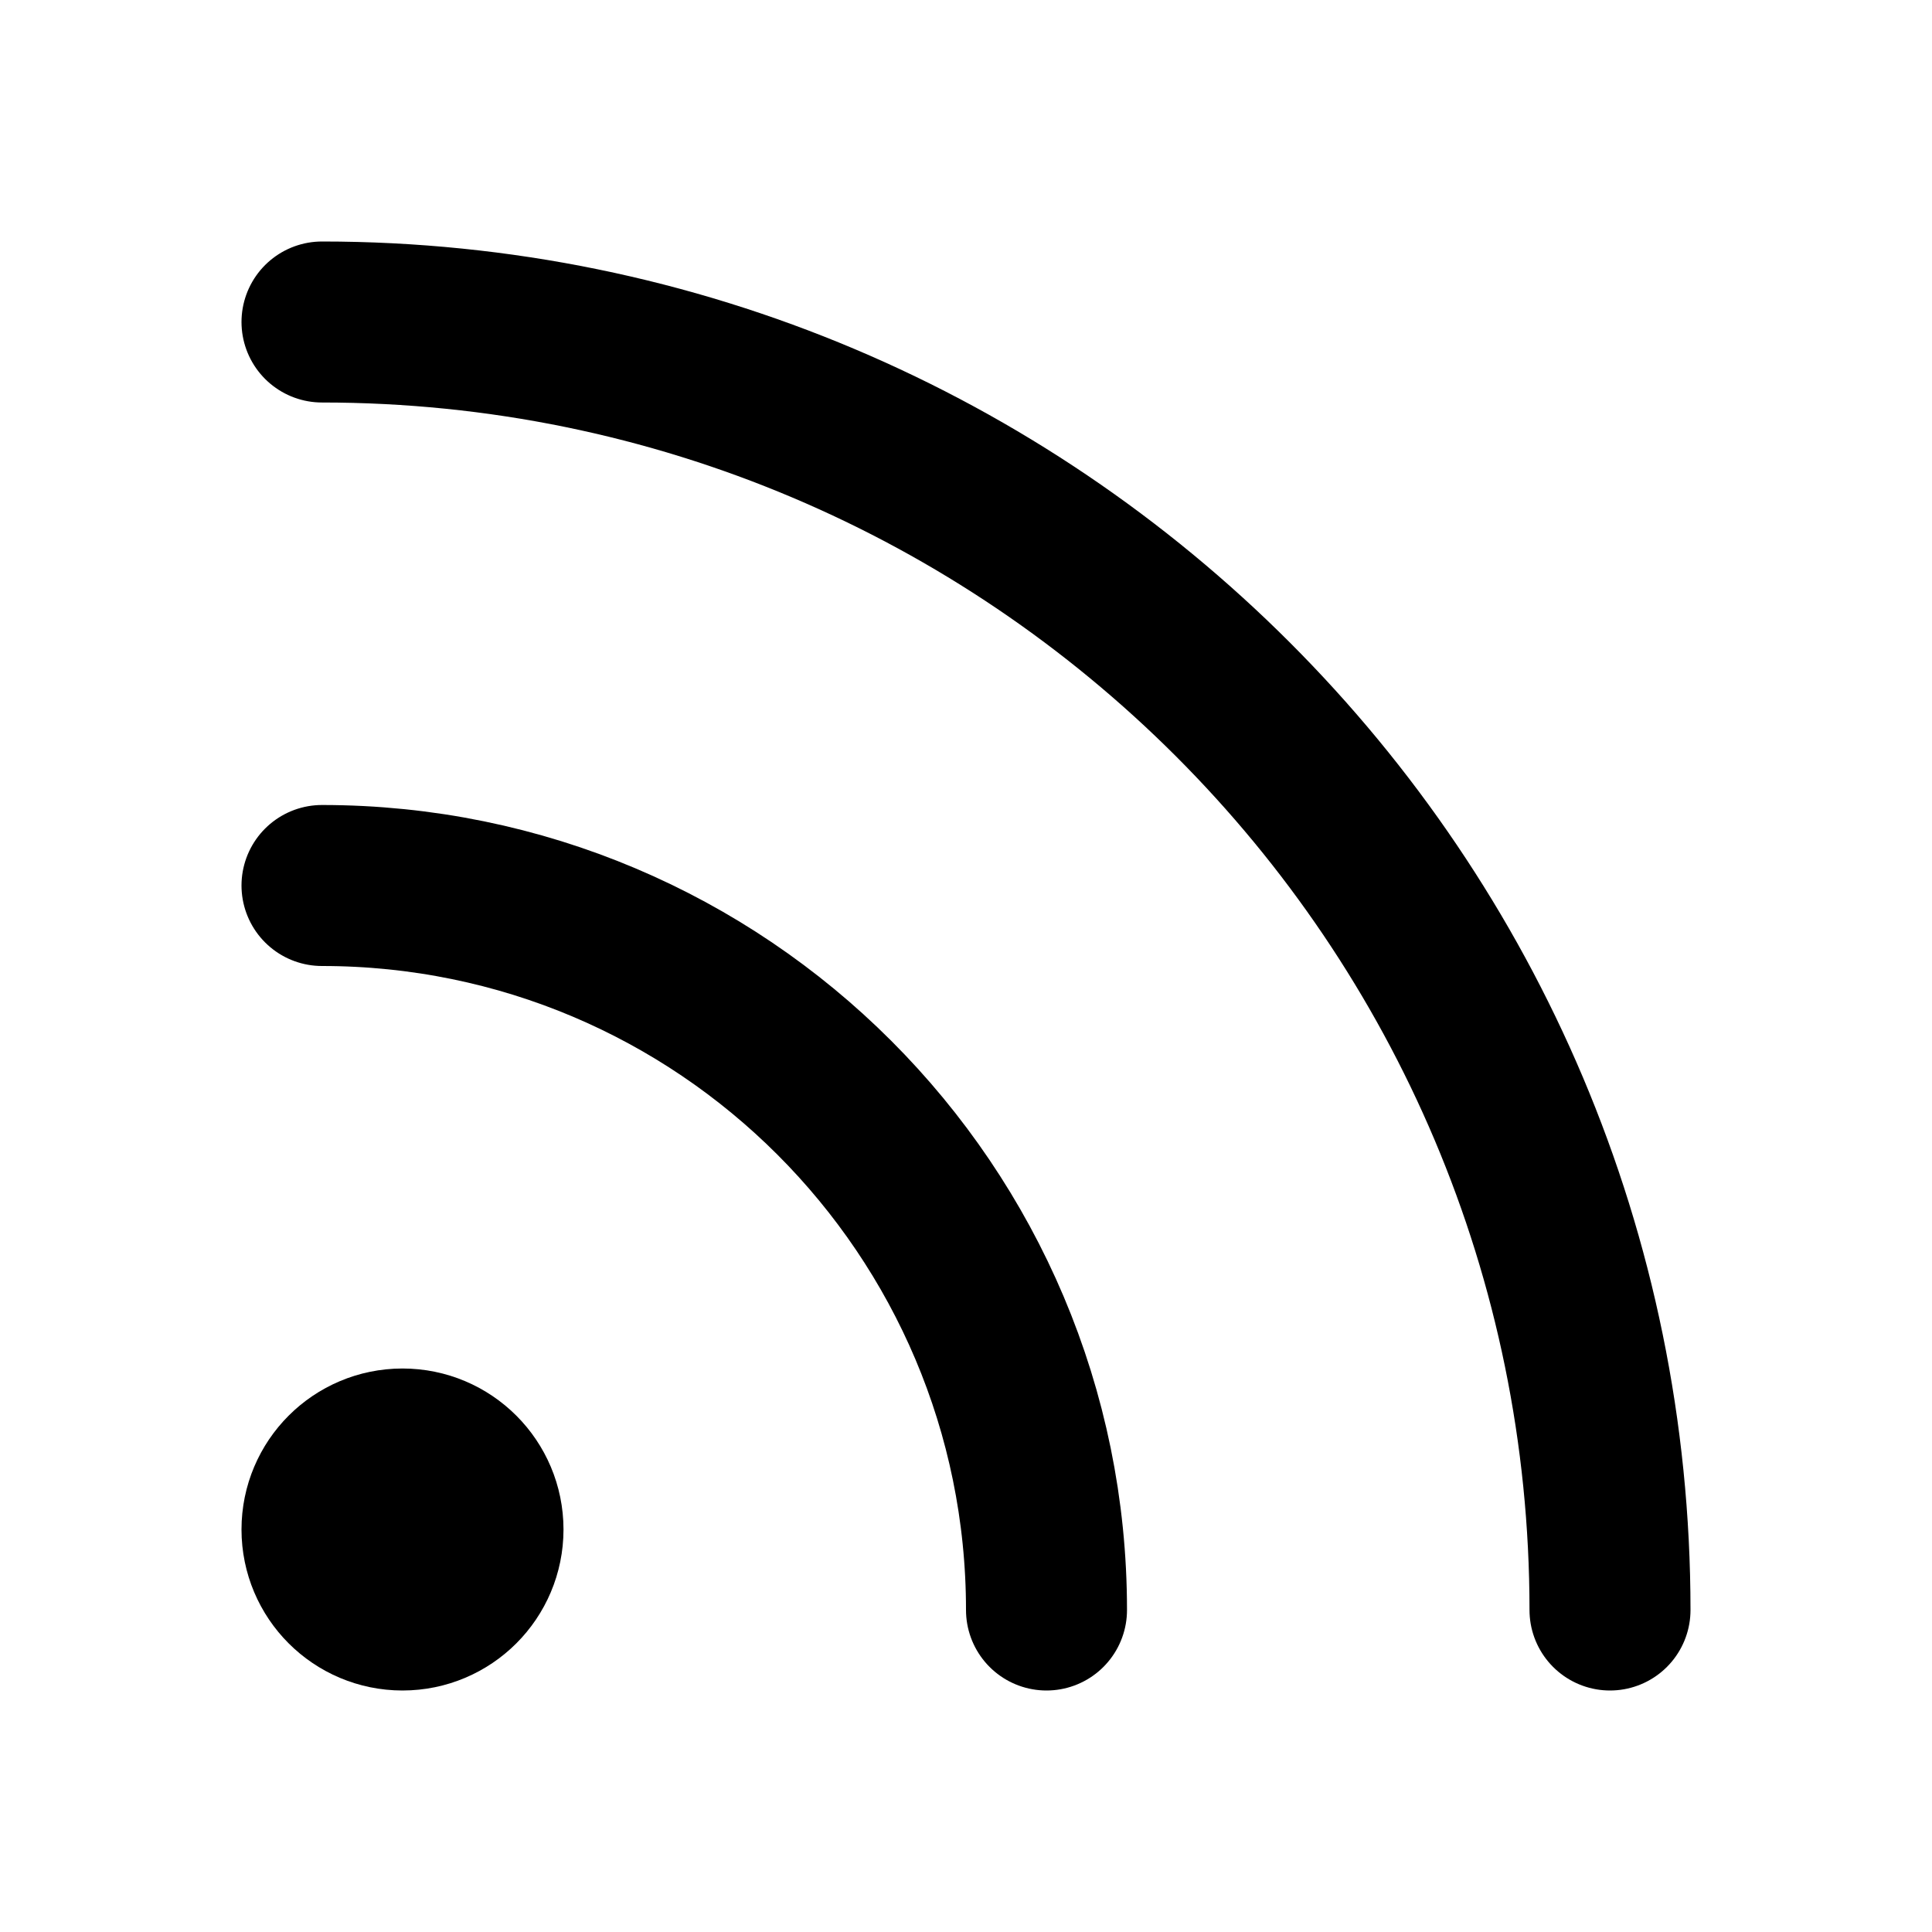
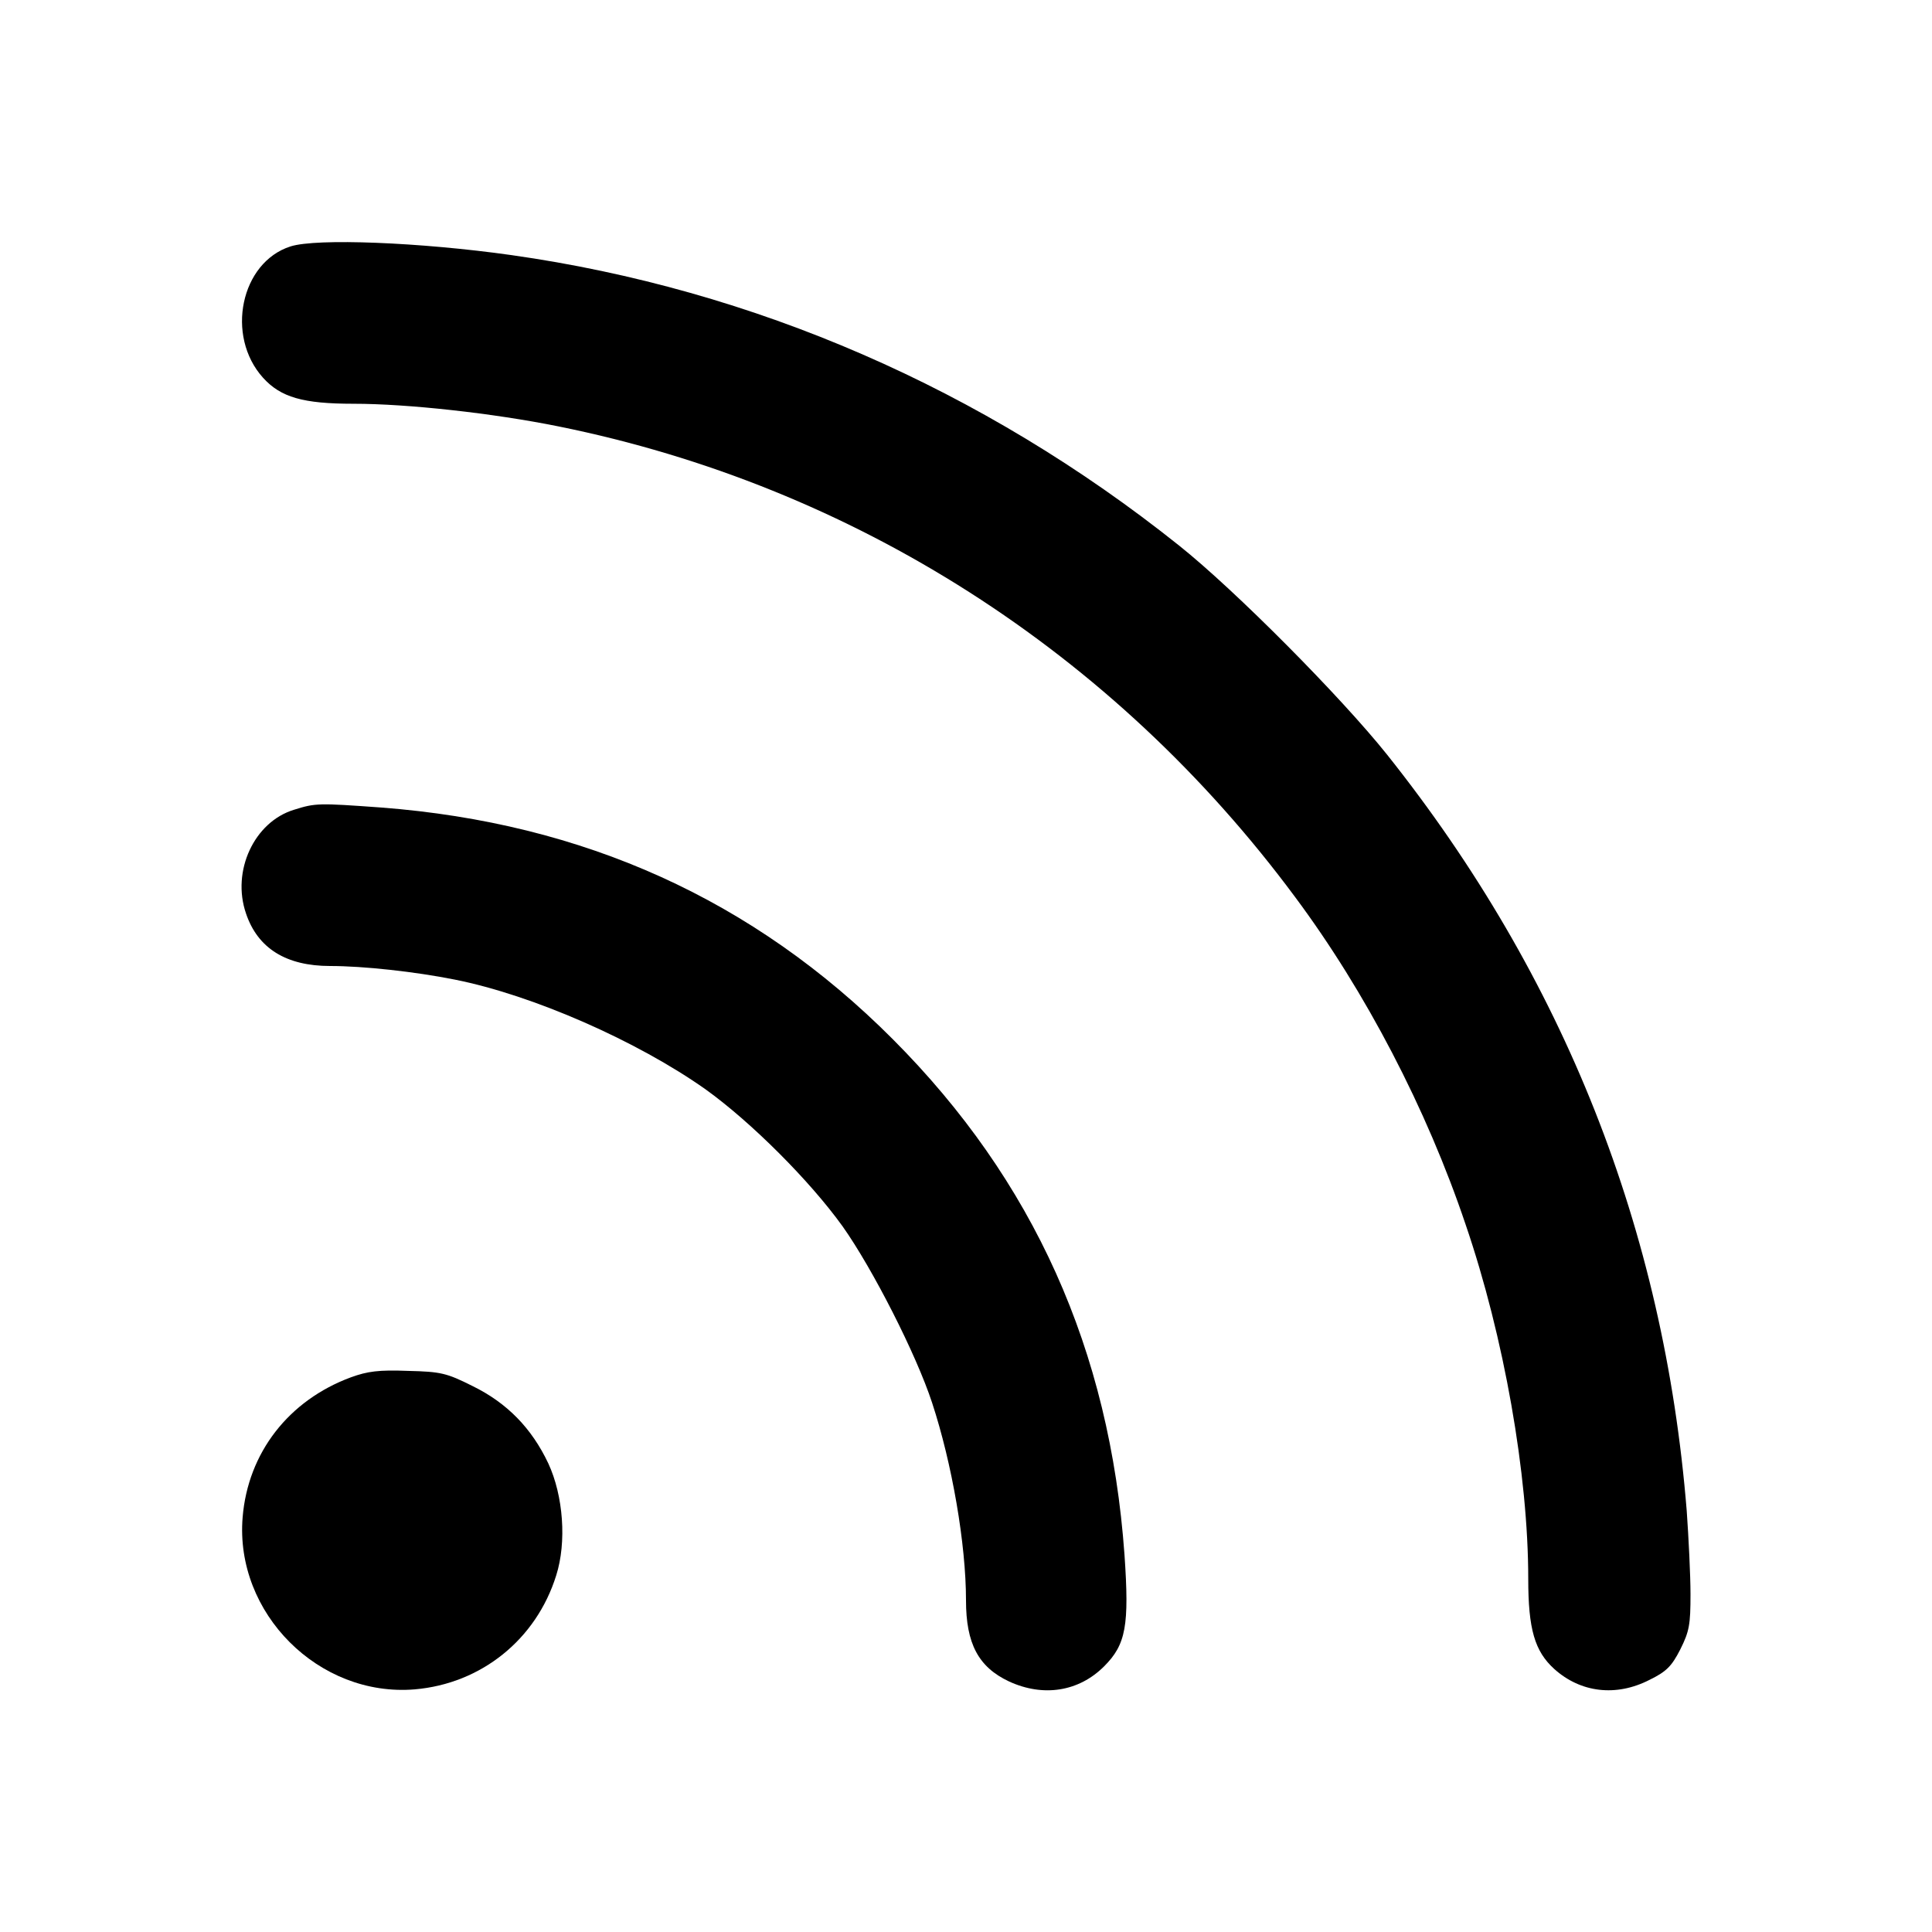
- <svg xmlns="http://www.w3.org/2000/svg" class="icon icon-tabler icon-tabler-rss" width="24" height="24" viewBox="0 0 24 24" stroke-width="2" stroke="currentColor" fill="none" stroke-linecap="round" stroke-linejoin="round">
-   <path stroke="none" d="M0 0h24v24H0z" />
-   <circle cx="5" cy="19" r="1" />
-   <path d="M4 4a16 16 0 0 1 16 16" />
-   <path d="M4 11a9 9 0 0 1 9 9" />
+ <svg xmlns="http://www.w3.org/2000/svg" version="1.0" width="512pt" height="512pt" viewBox="0 0 512 512" preserveAspectRatio="xMidYMid meet">
+   <g transform="translate(0,512) scale(0.1,-0.1)" fill="#000000" stroke="none">
+     <path d="M770 4467 c-132 -42 -173 -237 -73 -348 47 -52 106 -69 240 -69 143 0 370 -25 543 -60 782 -158 1471 -598 1952 -1247 187 -251 349 -562 452 -868 102 -298 166 -664 166 -939 0 -133 17 -192 69 -239 70 -63 164 -74 252 -29 45 22 59 36 82 81 24 48 27 66 27 146 0 51 -5 150 -10 221 -60 745 -325 1415 -794 2004 -123 154 -403 436 -551 554 -521 416 -1127 679 -1770 770 -241 34 -516 45 -585 23z" />
+     <path d="M779 2974 c-105 -32 -166 -162 -127 -275 31 -92 106 -139 223 -139 88 0 225 -15 330 -36 207 -41 484 -163 665 -291 121 -87 276 -242 363 -363 80 -113 195 -339 237 -467 53 -161 90 -375 90 -524 0 -115 33 -177 114 -215 91 -42 185 -27 252 40 58 58 67 108 54 296 -39 543 -241 992 -614 1366 -369 370 -819 573 -1356 614 -166 12 -174 12 -231 -6z" />
+     <path d="M930 1470 c-165 -61 -273 -200 -287 -371 -21 -254 202 -477 456 -456 176 15 322 132 375 302 28 88 19 211 -21 297 -44 93 -109 160 -201 205 -68 34 -83 38 -171 40 -77 3 -107 -1 -151 -17z" />
+   </g>
</svg>
